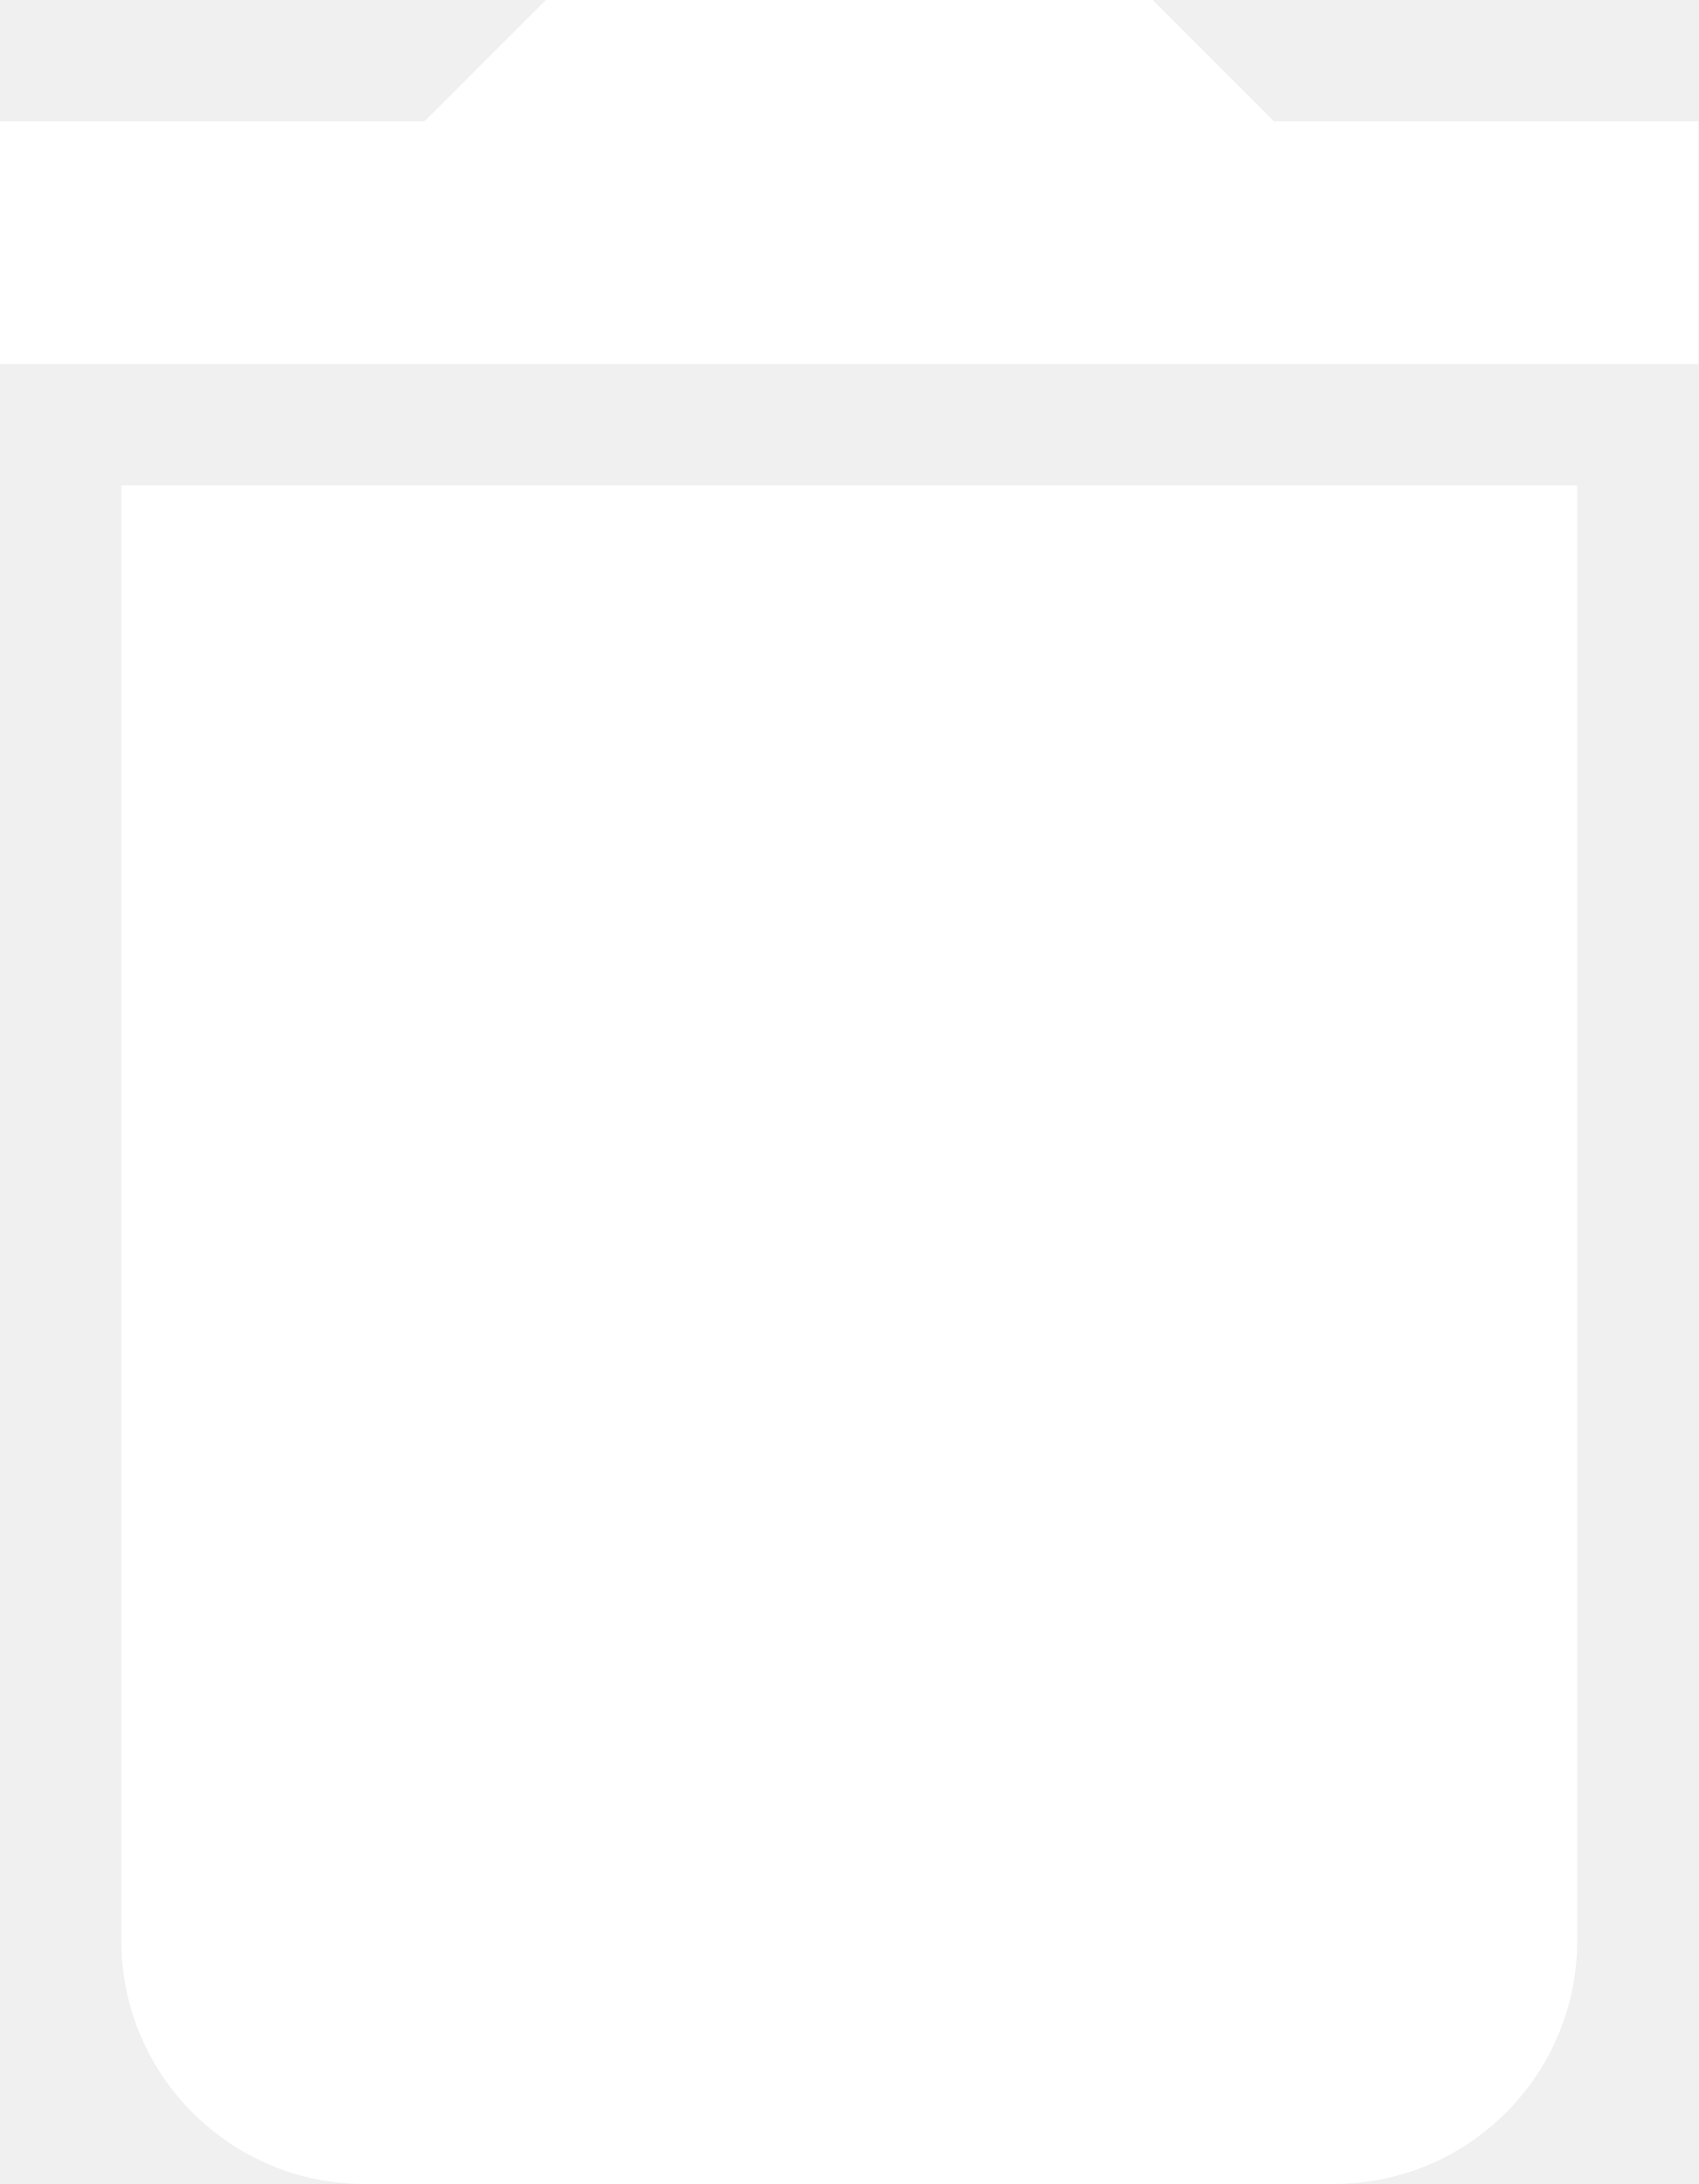
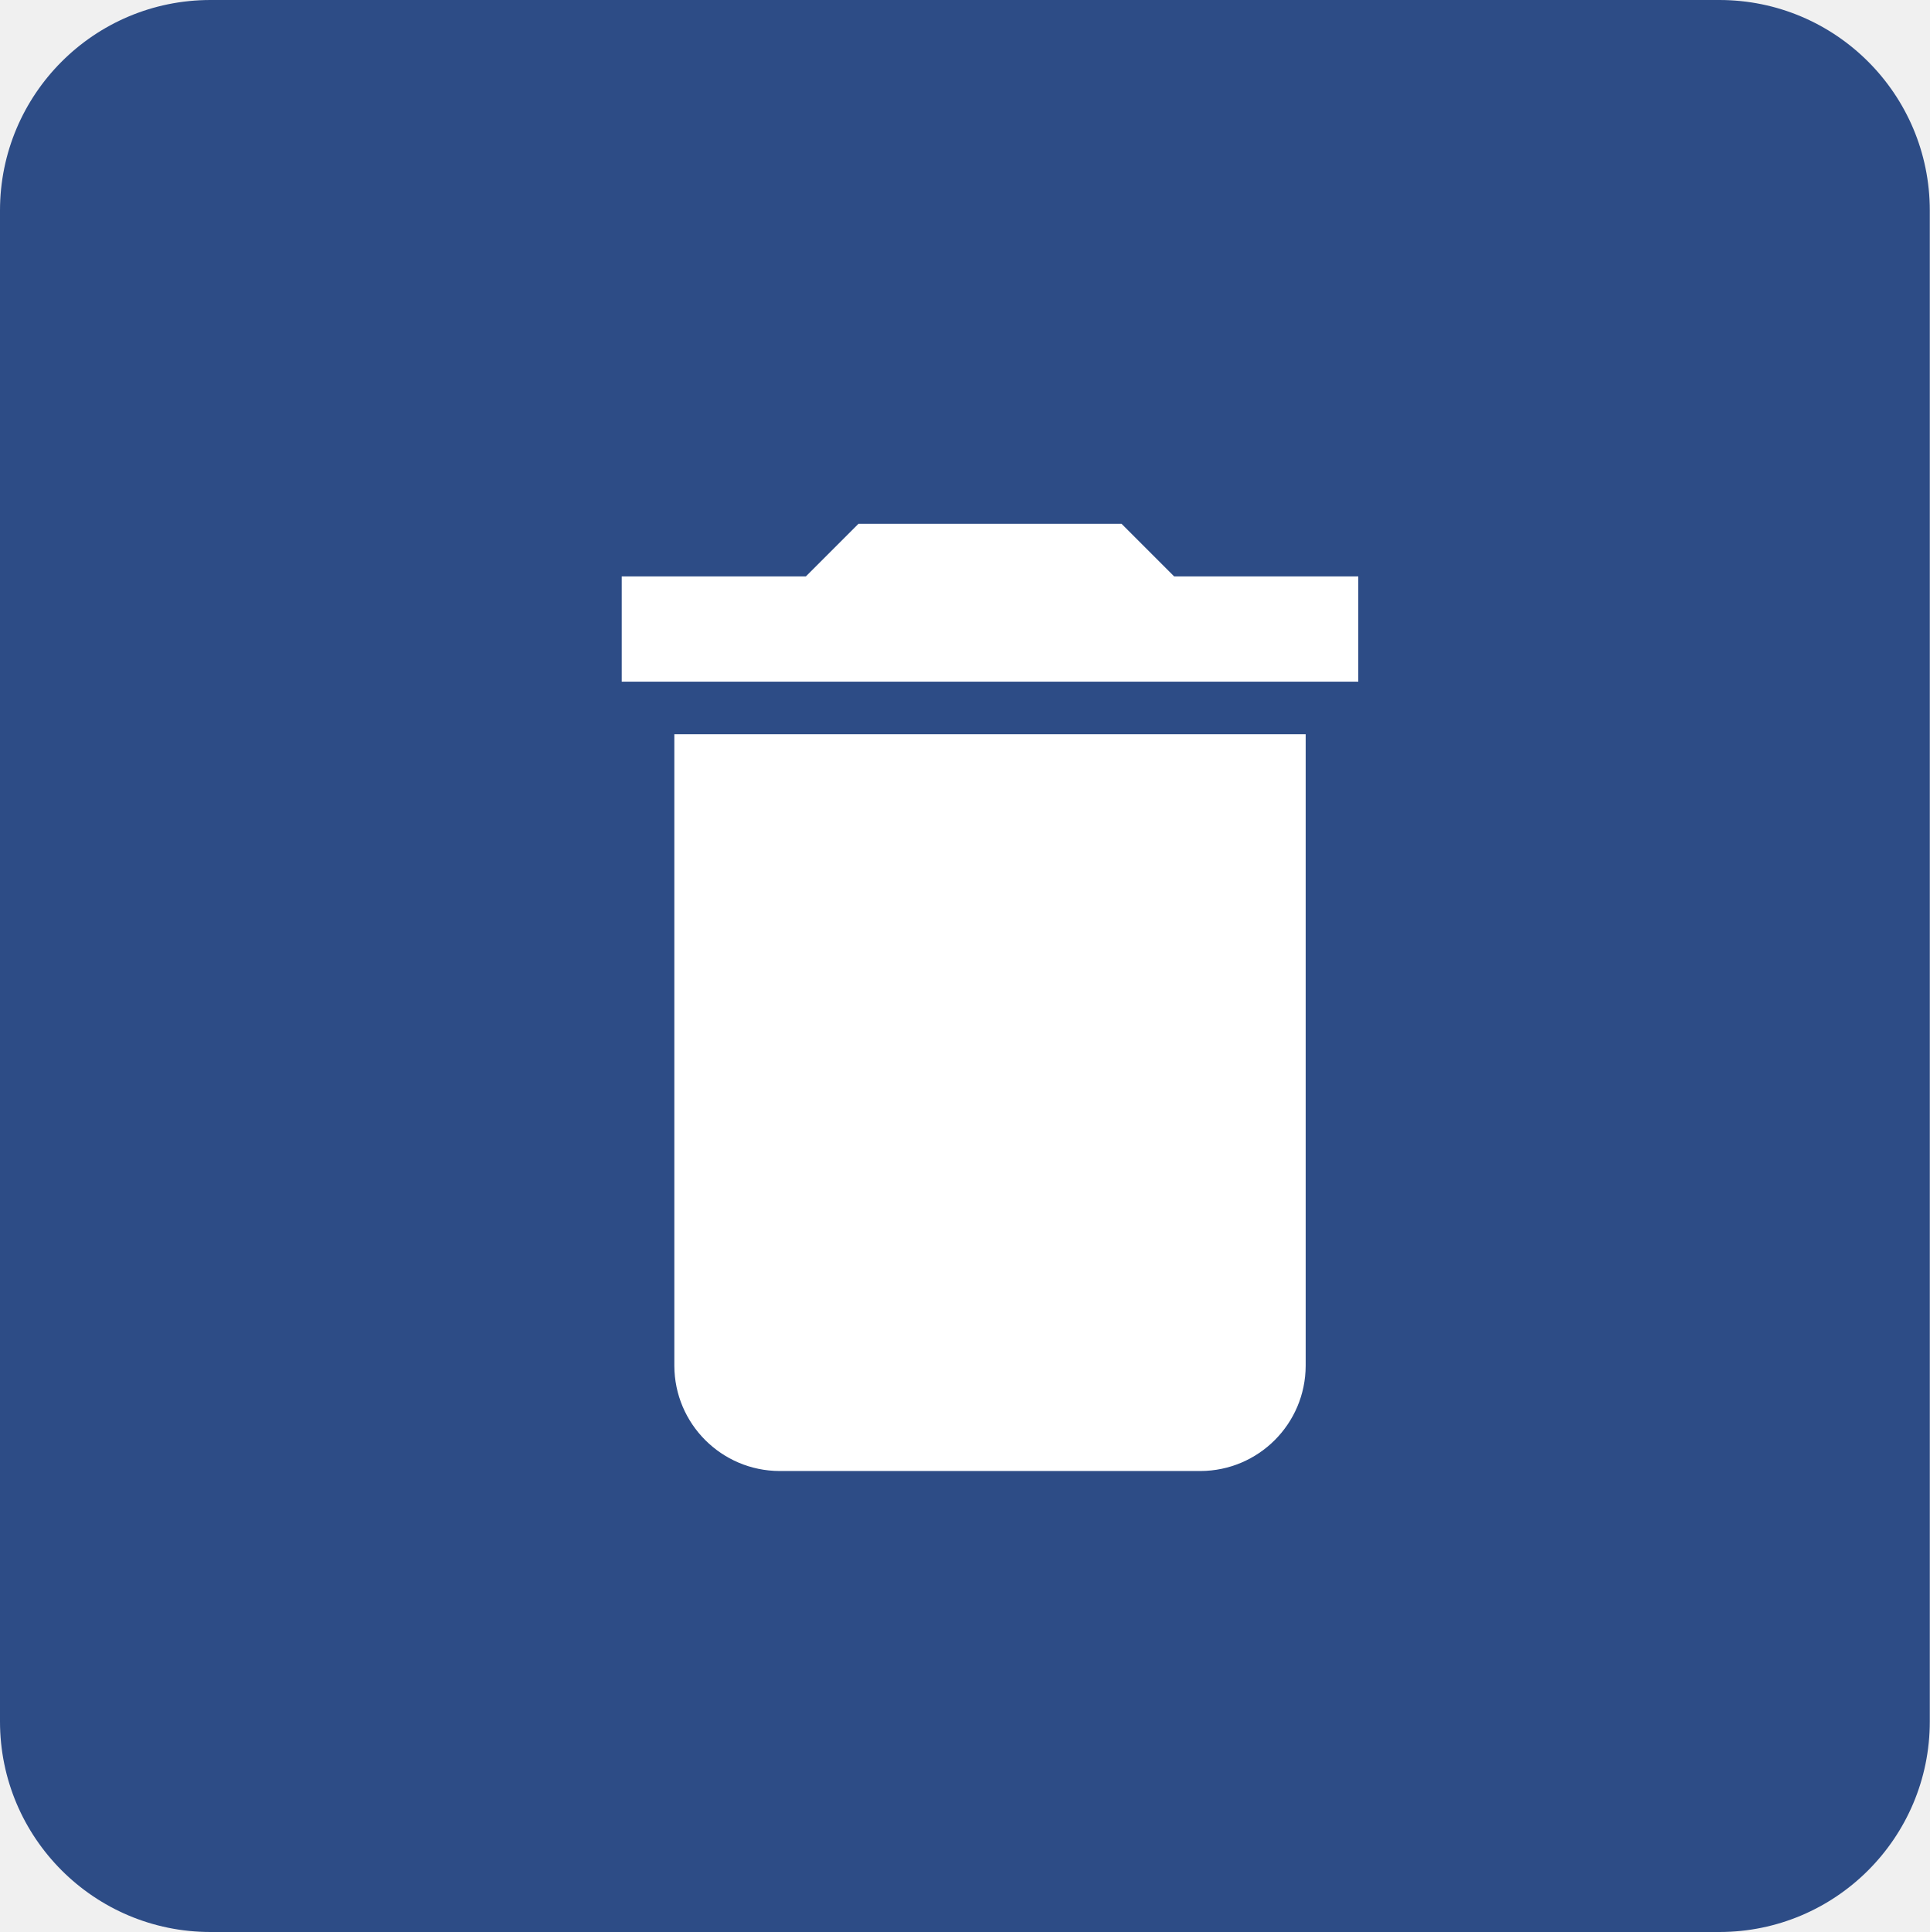
- <svg xmlns="http://www.w3.org/2000/svg" width="21" height="27" viewBox="0 0 21 27">
-   <path id="Icon_material-delete" data-name="Icon material-delete" d="M9,28.5a3.009,3.009,0,0,0,3,3H24a3.009,3.009,0,0,0,3-3v-18H9ZM28.5,6H23.25l-1.5-1.5h-7.5L12.75,6H7.5V9h21Z" transform="translate(-7.5 -4.5)" fill="#fff" />
+ <svg xmlns="http://www.w3.org/2000/svg" width="55.02" height="55.07" viewBox="0 0 55.02 55.07">
+   <g id="Group_373" data-name="Group 373" transform="translate(-1116.49 -93)">
+     <rect id="Rectangle_1454_copy_23" data-name="Rectangle 1454 copy 23" width="55.02" height="55.07" rx="6" transform="translate(1116.49 93)" fill="#2d4c86" />
+     <path id="Icon_material-delete" data-name="Icon material-delete" d="M9,28.5a3.009,3.009,0,0,0,3,3H24a3.009,3.009,0,0,0,3-3v-18H9ZM28.5,6H23.25l-1.5-1.5h-7.5L12.75,6H7.5V9h21Z" transform="translate(1126.716 103.43)" fill="#fff" />
+   </g>
</svg>
